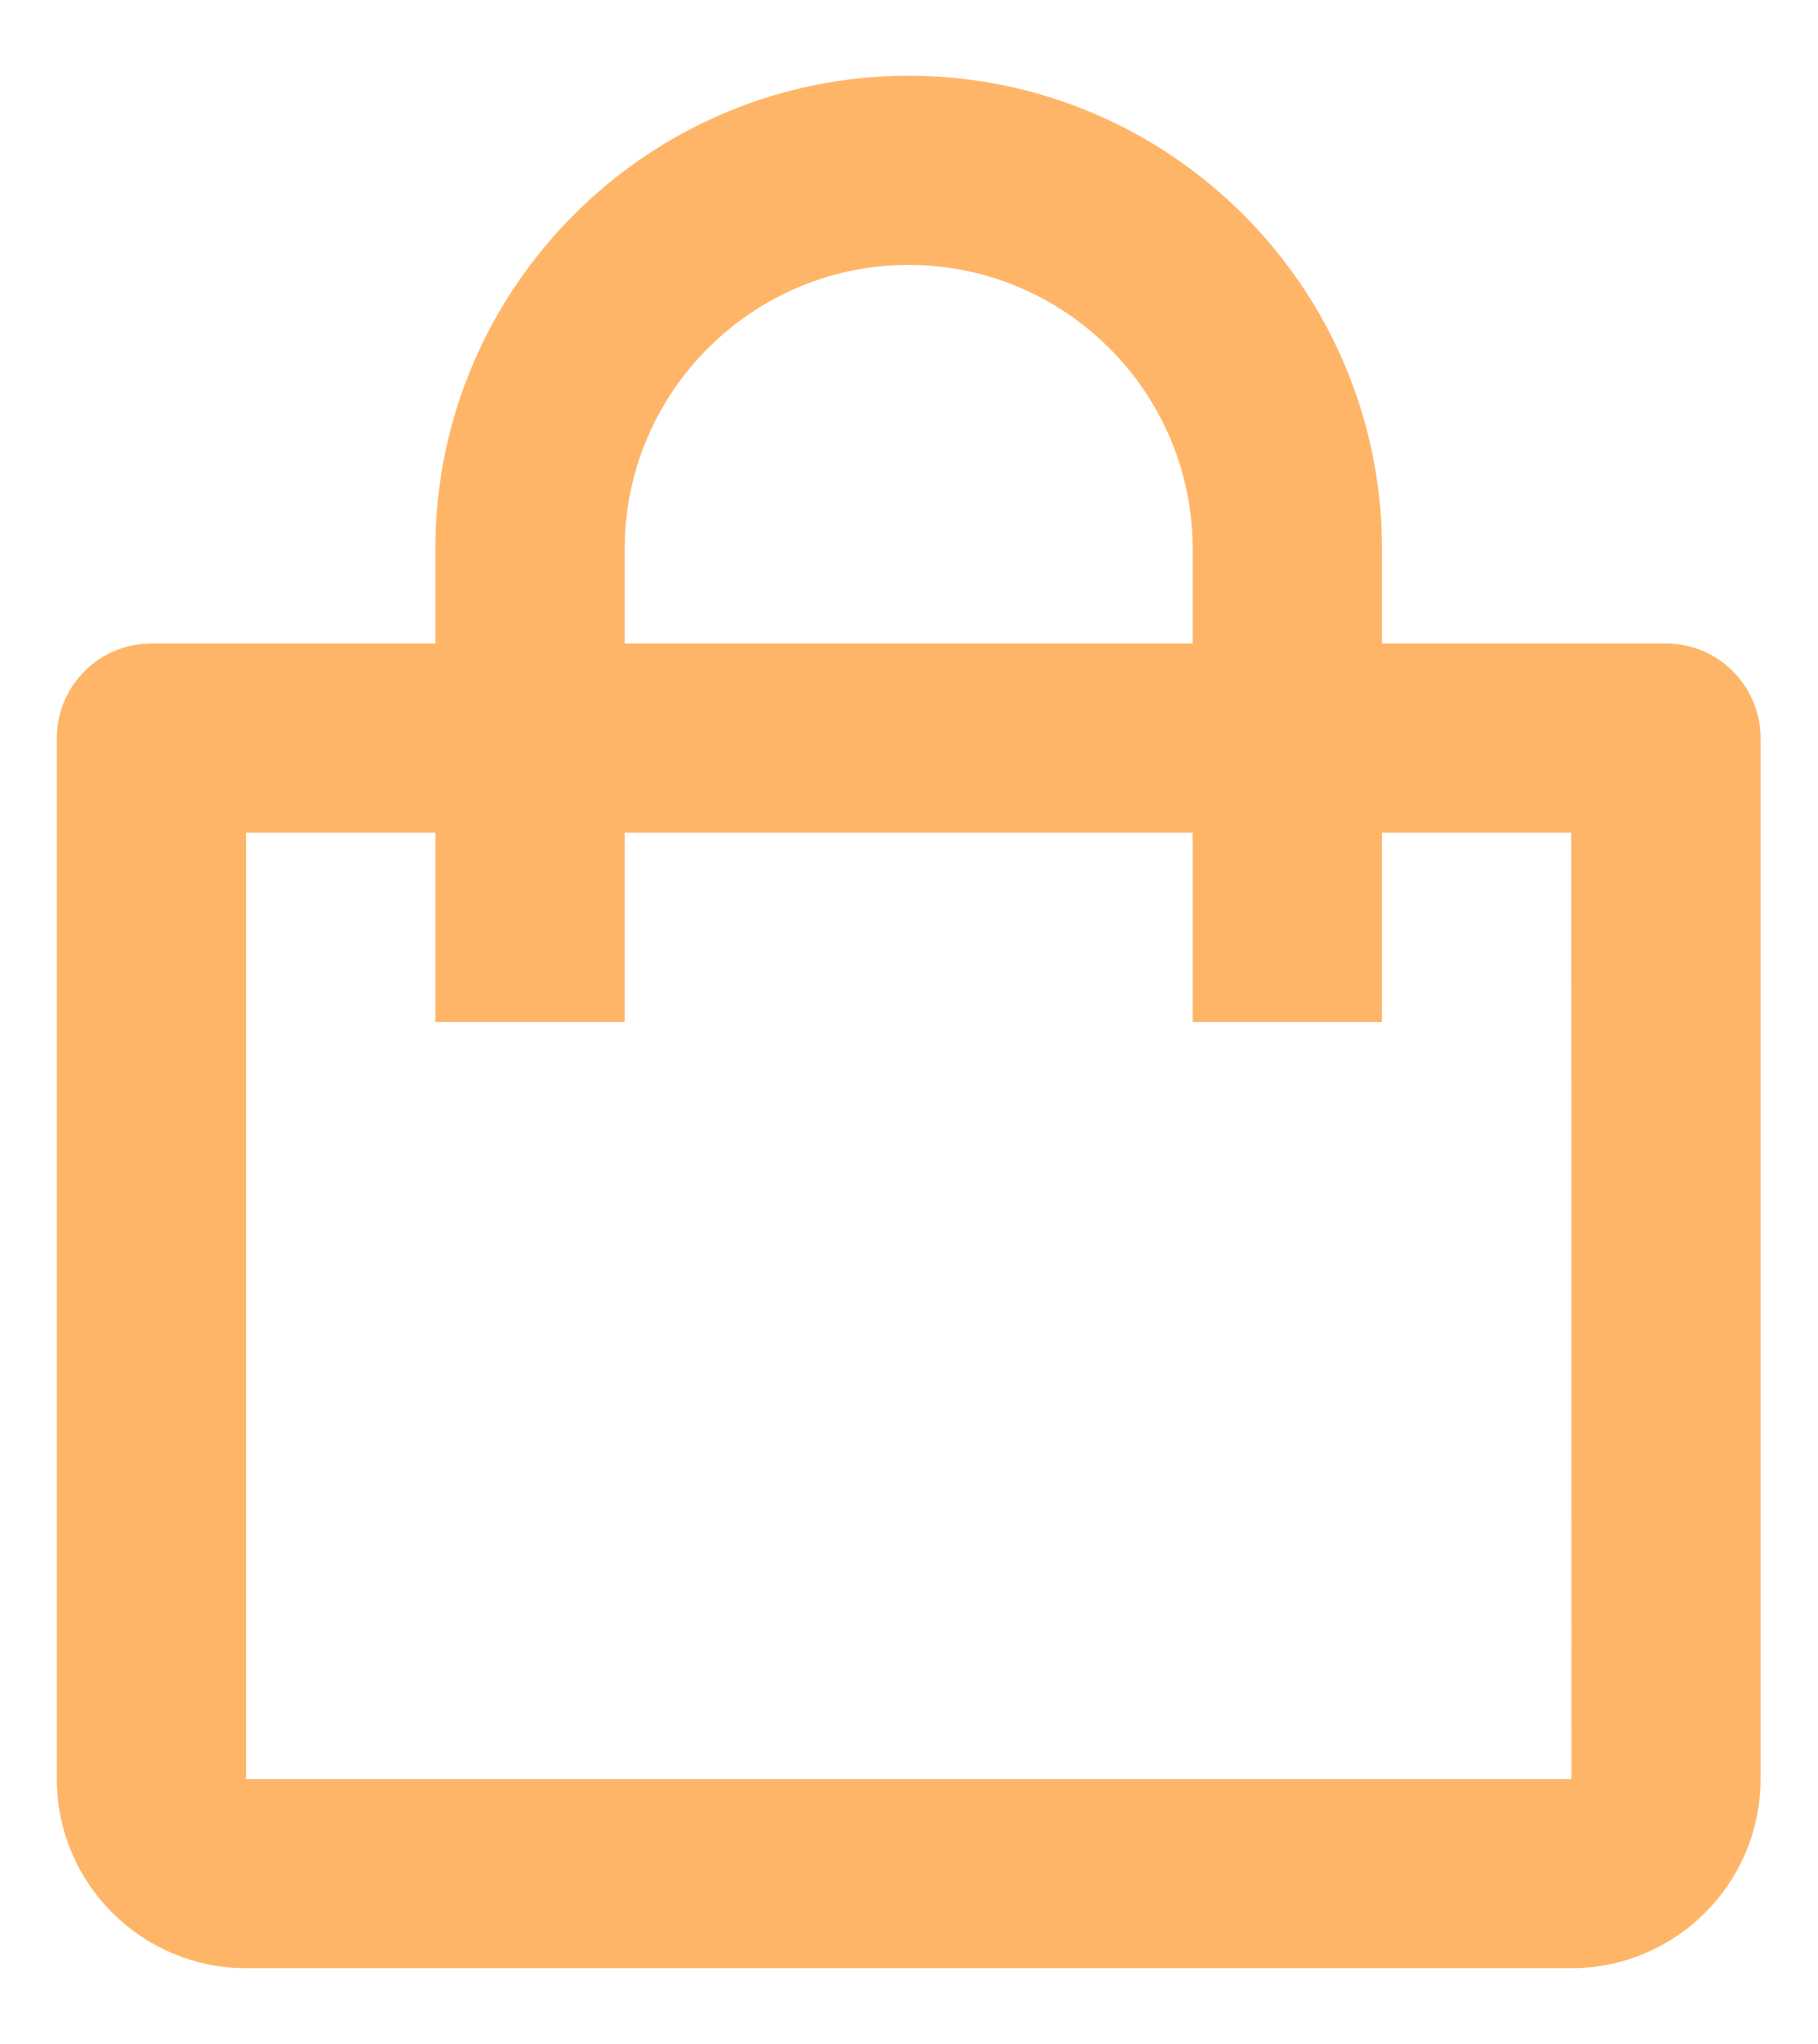
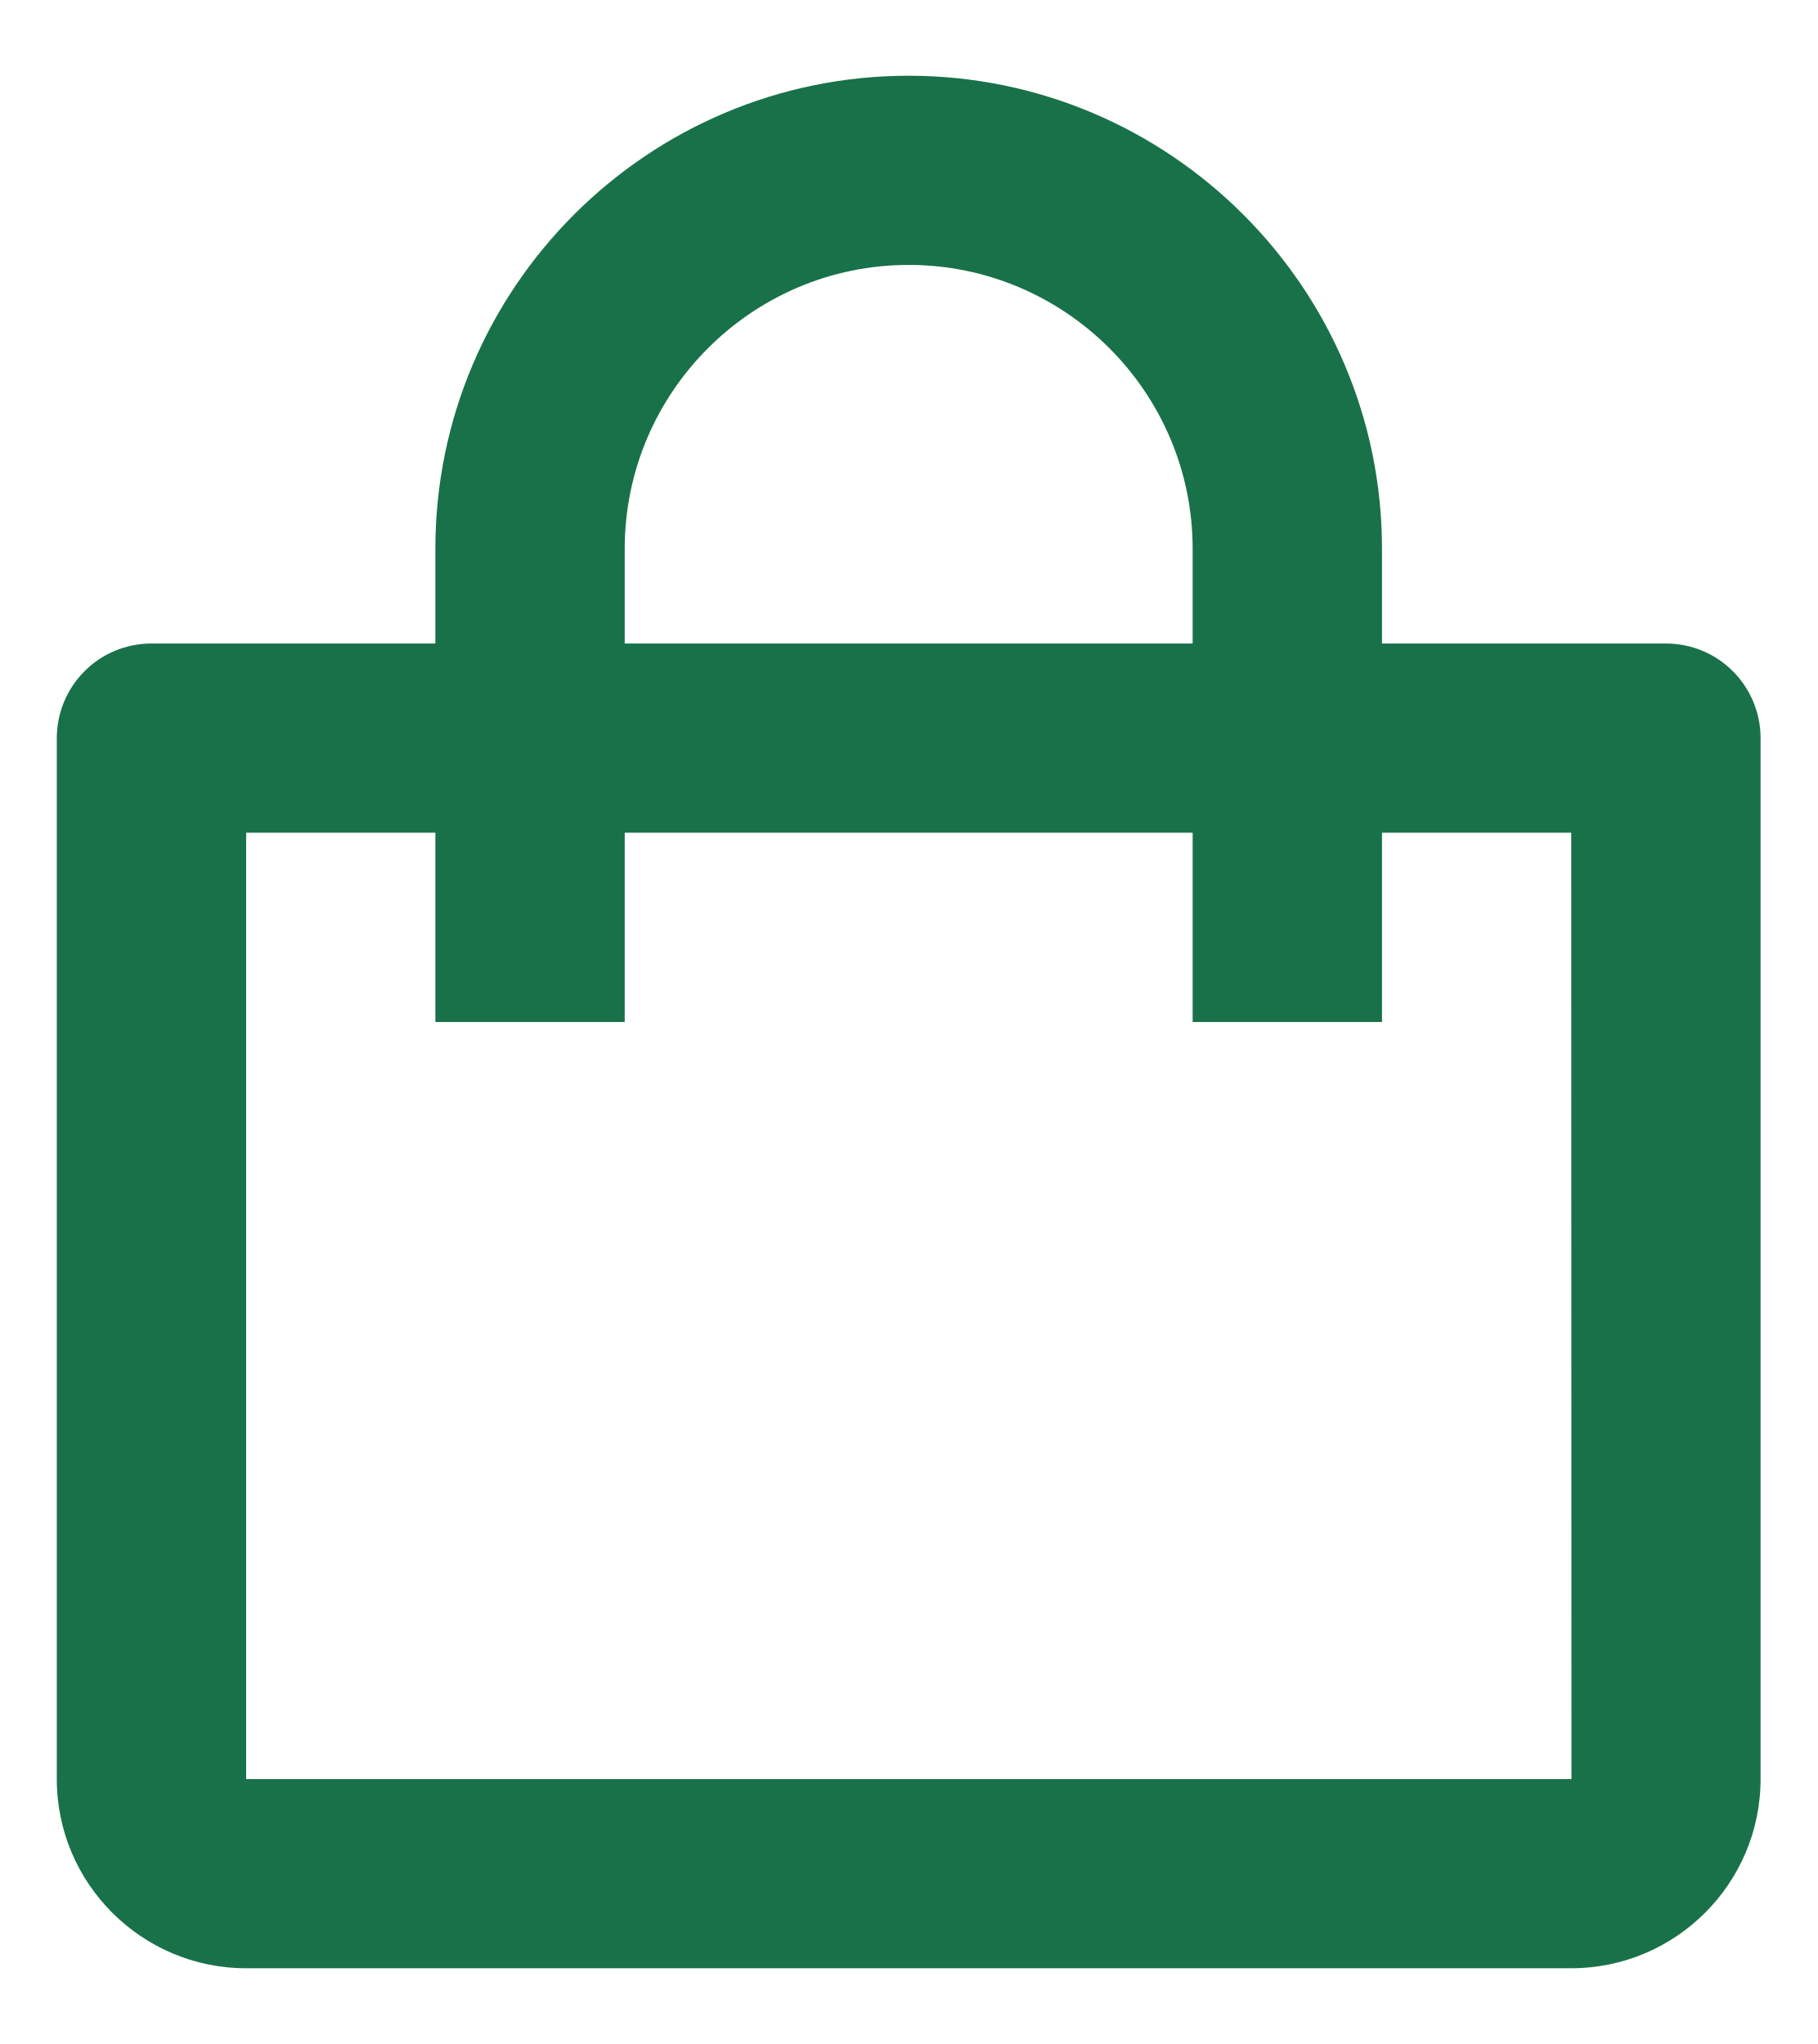
<svg xmlns="http://www.w3.org/2000/svg" width="16" height="18" viewBox="0 0 16 18" fill="none">
-   <path d="M2.167 17.333H13.833C14.752 17.333 15.5 16.586 15.5 15.667V6.5C15.5 6.279 15.412 6.067 15.256 5.911C15.1 5.754 14.888 5.667 14.667 5.667H12.167V4.833C12.167 2.536 10.297 0.667 8 0.667C5.702 0.667 3.833 2.536 3.833 4.833V5.667H1.333C1.112 5.667 0.9 5.754 0.744 5.911C0.588 6.067 0.5 6.279 0.5 6.5V15.667C0.5 16.586 1.248 17.333 2.167 17.333ZM5.5 4.833C5.5 3.455 6.622 2.333 8 2.333C9.378 2.333 10.5 3.455 10.5 4.833V5.667H5.5V4.833ZM2.167 7.333H3.833V9H5.5V7.333H10.5V9H12.167V7.333H13.833L13.835 15.667H2.167V7.333Z" fill="#FFB568" />
+   <path d="M2.167 17.333H13.833C14.752 17.333 15.5 16.586 15.5 15.667V6.5C15.5 6.279 15.412 6.067 15.256 5.911C15.1 5.754 14.888 5.667 14.667 5.667H12.167V4.833C12.167 2.536 10.297 0.667 8 0.667C5.702 0.667 3.833 2.536 3.833 4.833V5.667H1.333C1.112 5.667 0.9 5.754 0.744 5.911C0.588 6.067 0.5 6.279 0.5 6.5V15.667C0.5 16.586 1.248 17.333 2.167 17.333ZM5.5 4.833C5.5 3.455 6.622 2.333 8 2.333C9.378 2.333 10.5 3.455 10.5 4.833V5.667H5.5V4.833ZM2.167 7.333H3.833V9H5.5V7.333H10.5V9H12.167V7.333H13.833L13.835 15.667H2.167V7.333Z" fill="#197149" />
</svg>
